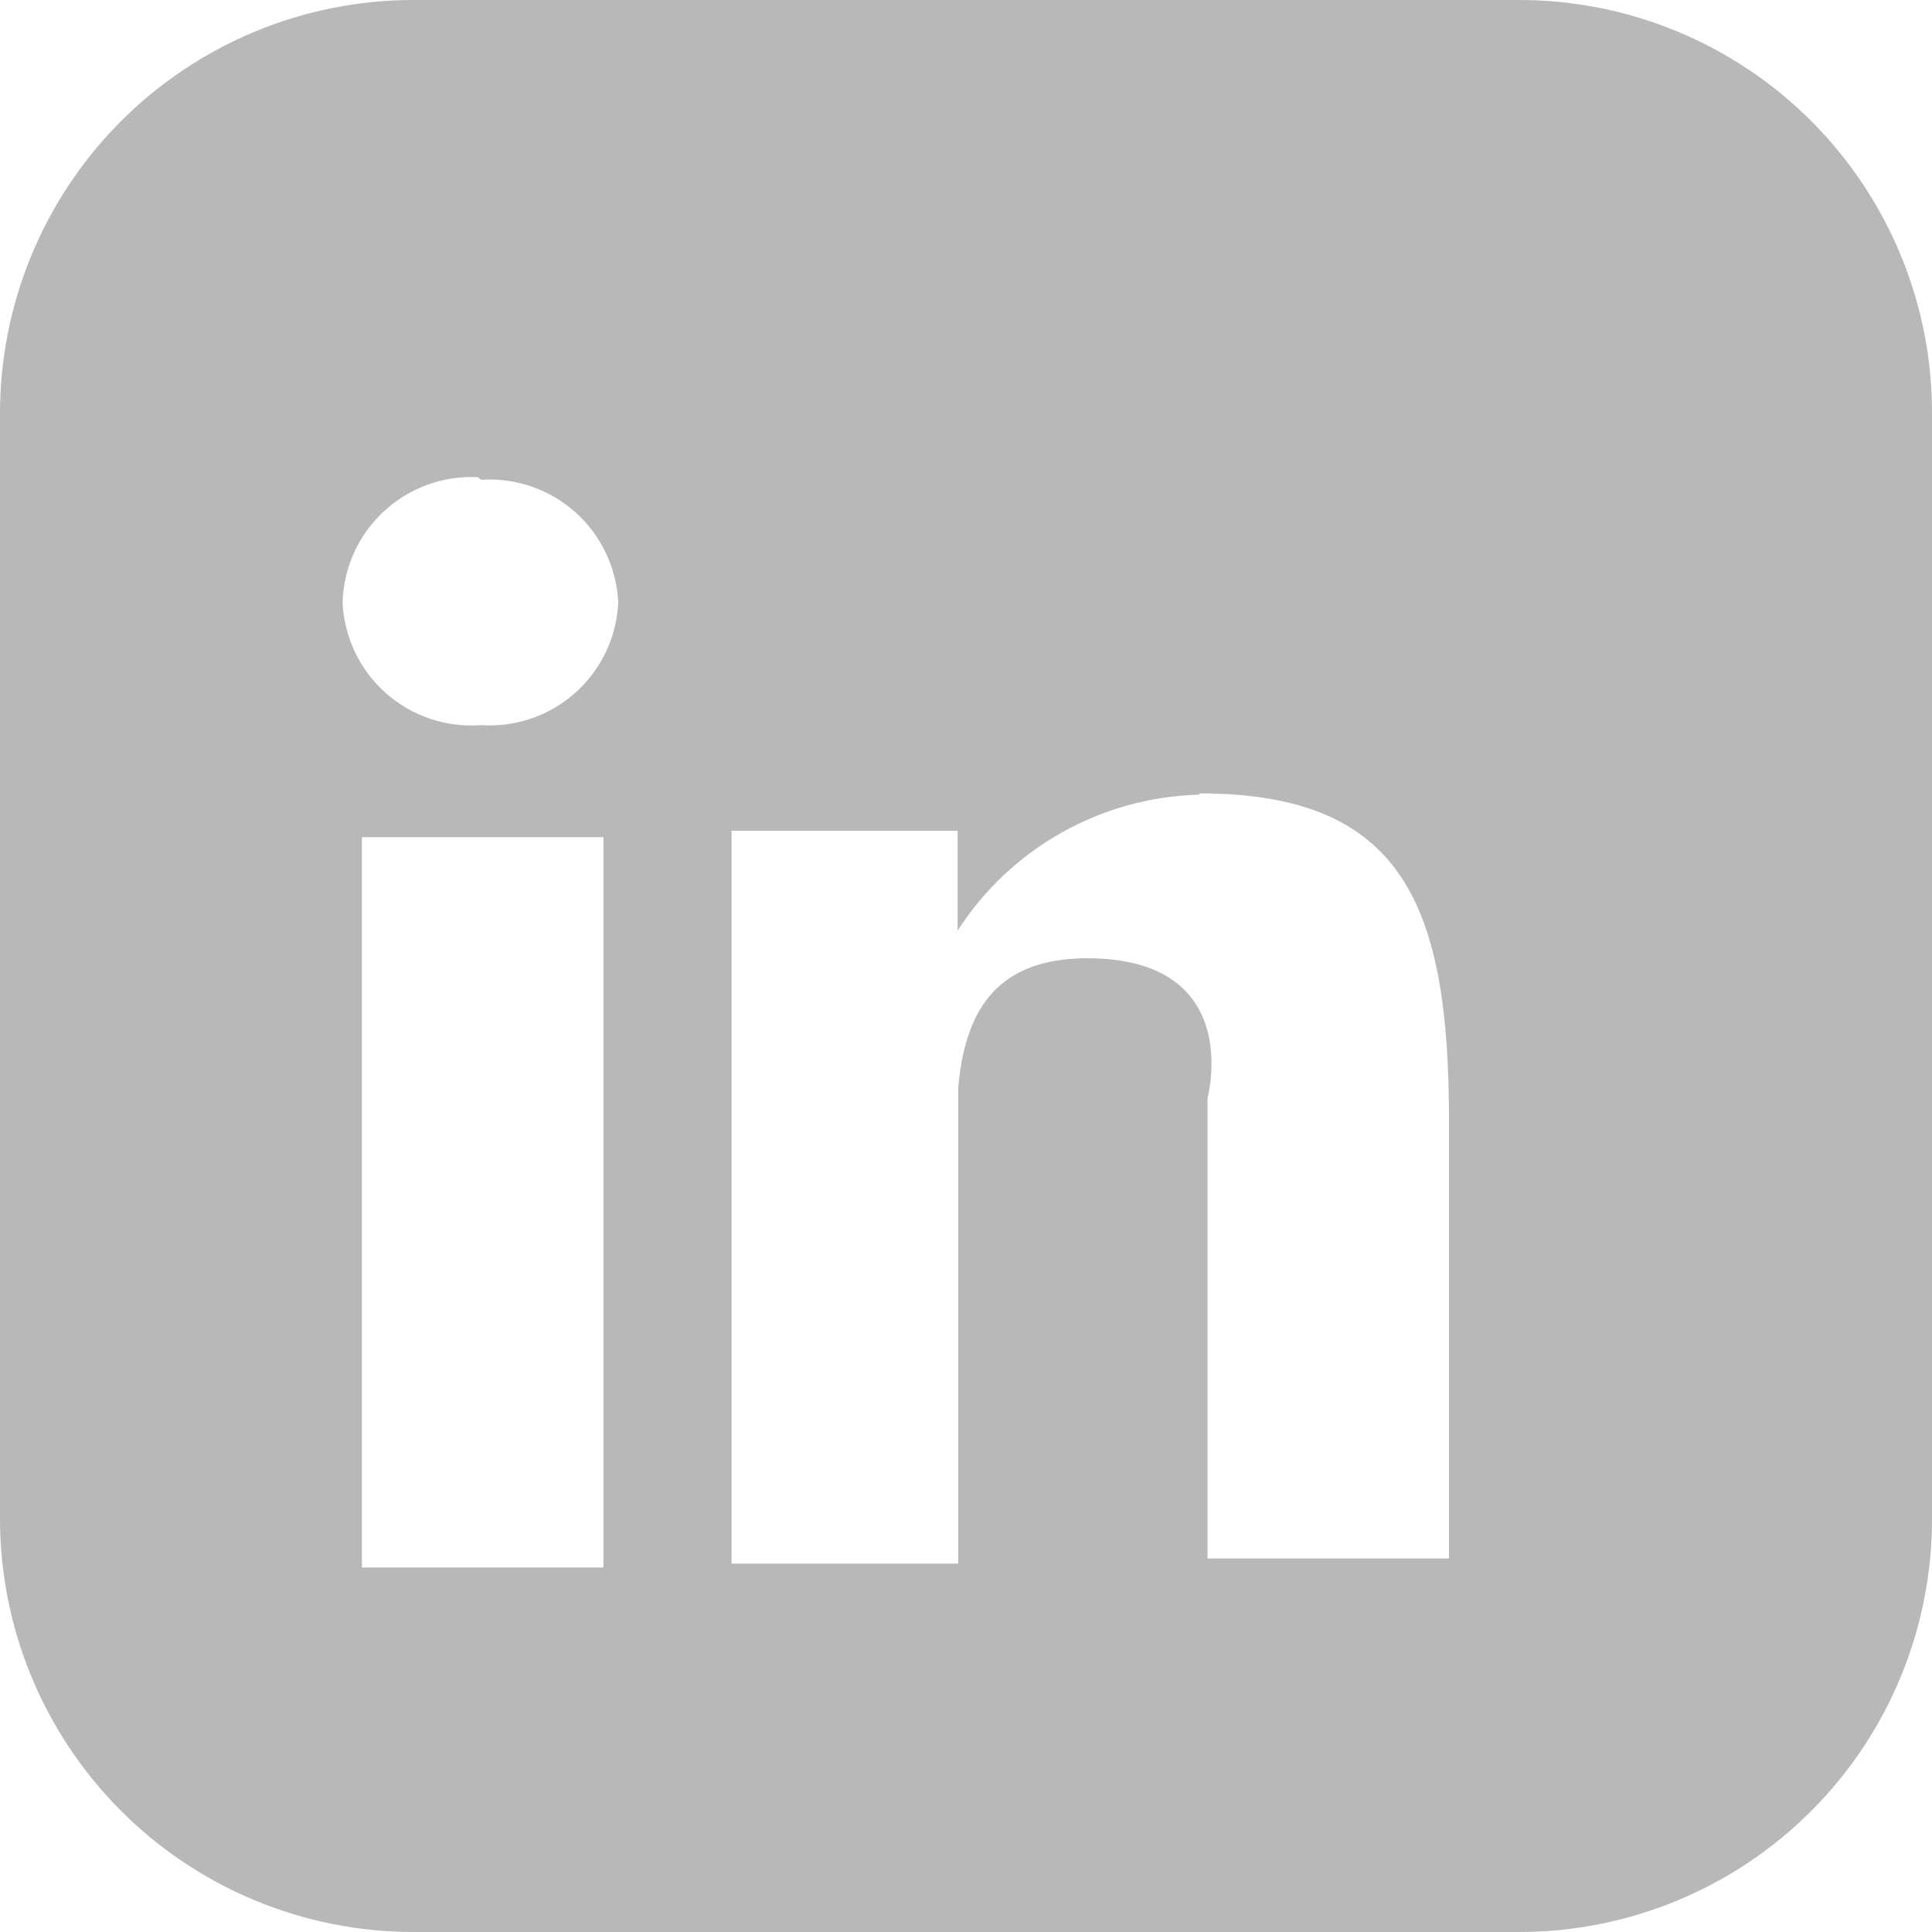
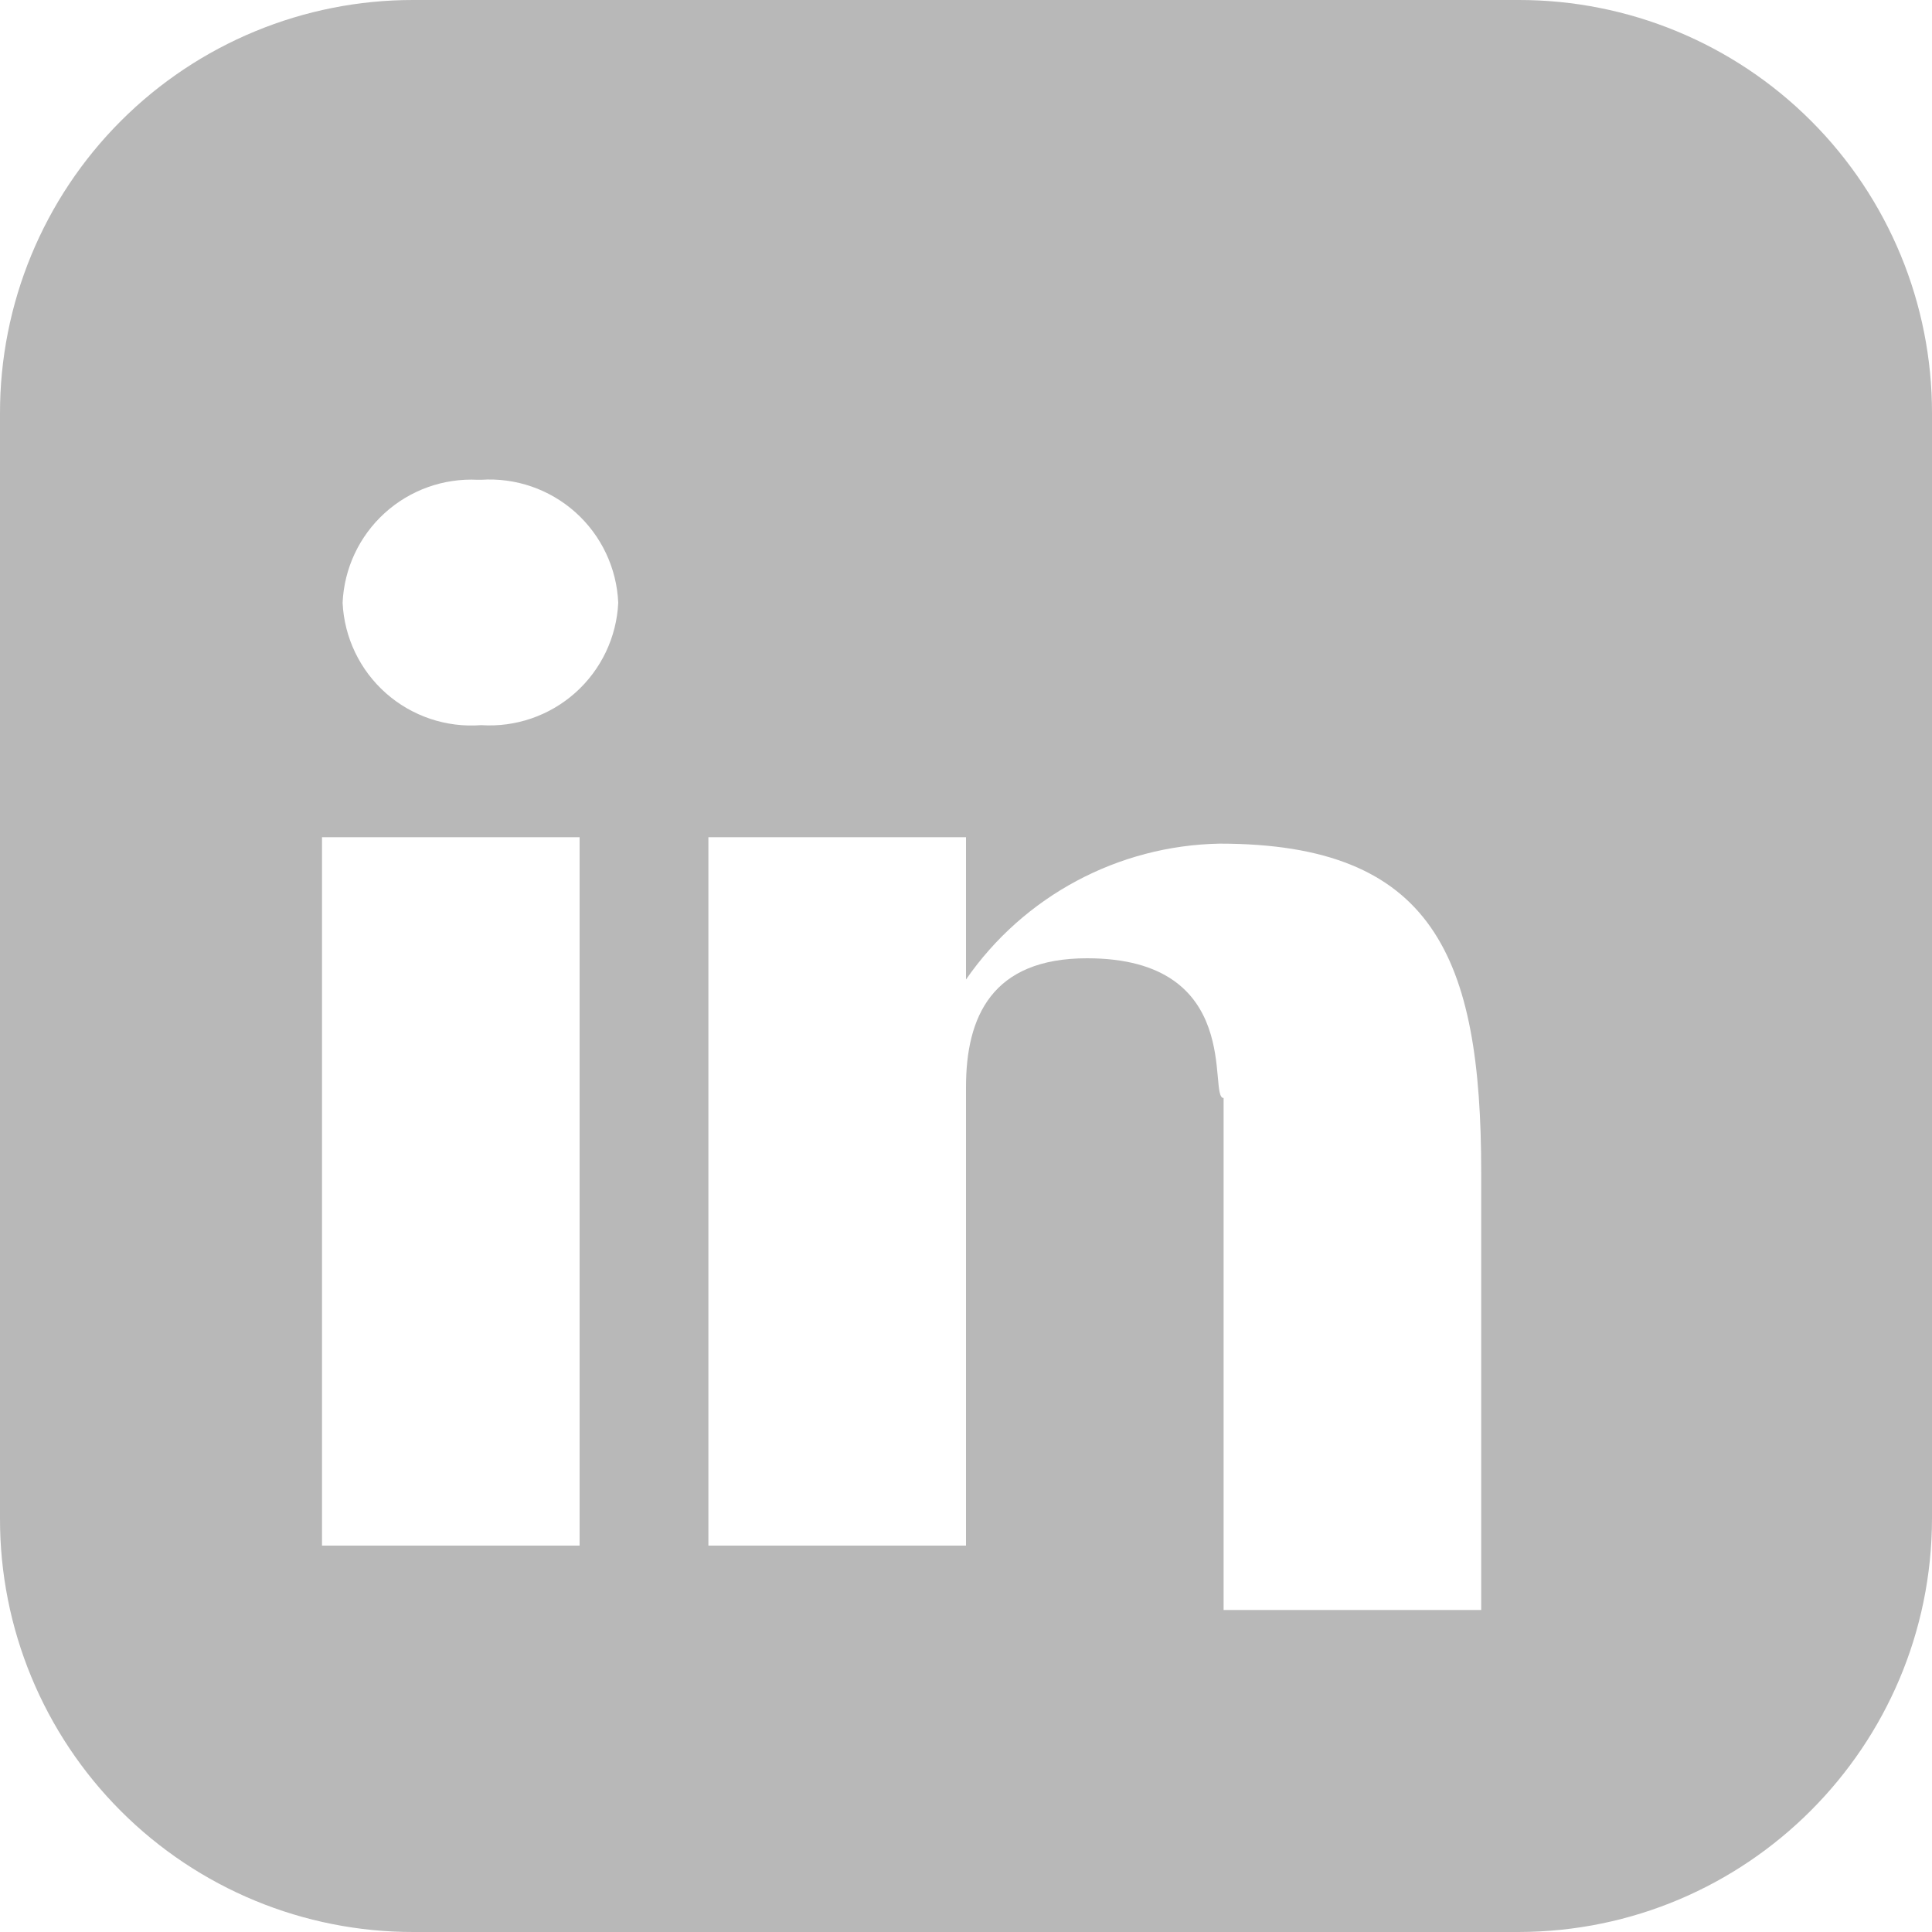
<svg xmlns="http://www.w3.org/2000/svg" width="30" height="30" viewBox="0 0 30 30">
  <defs>
    <style>.cls-1{fill:#b8b8b8;fill-rule:evenodd;}.cls-2{fill:none;}</style>
  </defs>
  <g id="Level_1" data-name="Level 1">
-     <path class="cls-1" d="M6.42,0H23.58A6.41,6.41,0,0,1,30,6.46V23.54A6.41,6.41,0,0,1,23.58,30H6.42A6.42,6.42,0,0,1,0,23.54V6.46A6.42,6.42,0,0,1,6.42,0Zm1,7.41A2,2,0,0,0,5.32,9.36a2,2,0,0,0,2.15,1.9A2,2,0,0,0,9.6,9.36,2,2,0,0,0,7.47,7.45ZM5.62,24.34H9.37V13H5.62Zm13-12a4.6,4.6,0,0,0-3.75,2.11V12.9H11.36V24.28h3.52v-7.4c.1-1.09.52-2,2-2,2.46,0,1.87,2.17,1.87,2.17v7.15H22.5v-6.8C22.5,14.08,21.8,12.32,18.63,12.32Z" />
+     <path class="cls-1" d="M6.42,0H23.58A6.41,6.41,0,0,1,30,6.42V23.58A6.43,6.43,0,0,1,23.58,30H6.42A6.41,6.41,0,0,1,0,23.58V6.42A6.41,6.41,0,0,1,6.42,0Zm1,7.45A2,2,0,0,0,5.32,9.36a2,2,0,0,0,2.15,1.9A2,2,0,0,0,9.6,9.36,2,2,0,0,0,7.47,7.45ZM5,24H9V13H5ZM18.94,13.1A4.9,4.9,0,0,0,15,15.21V13H11V24h4V16.88c0-1.09.4-2,1.88-2,2.46,0,1.87,2.17,2.12,2.17V25h4V18.2C23,14.86,22.26,13.1,18.94,13.1Z" />
    <rect class="cls-2" width="30" height="30" />
  </g>
</svg>
